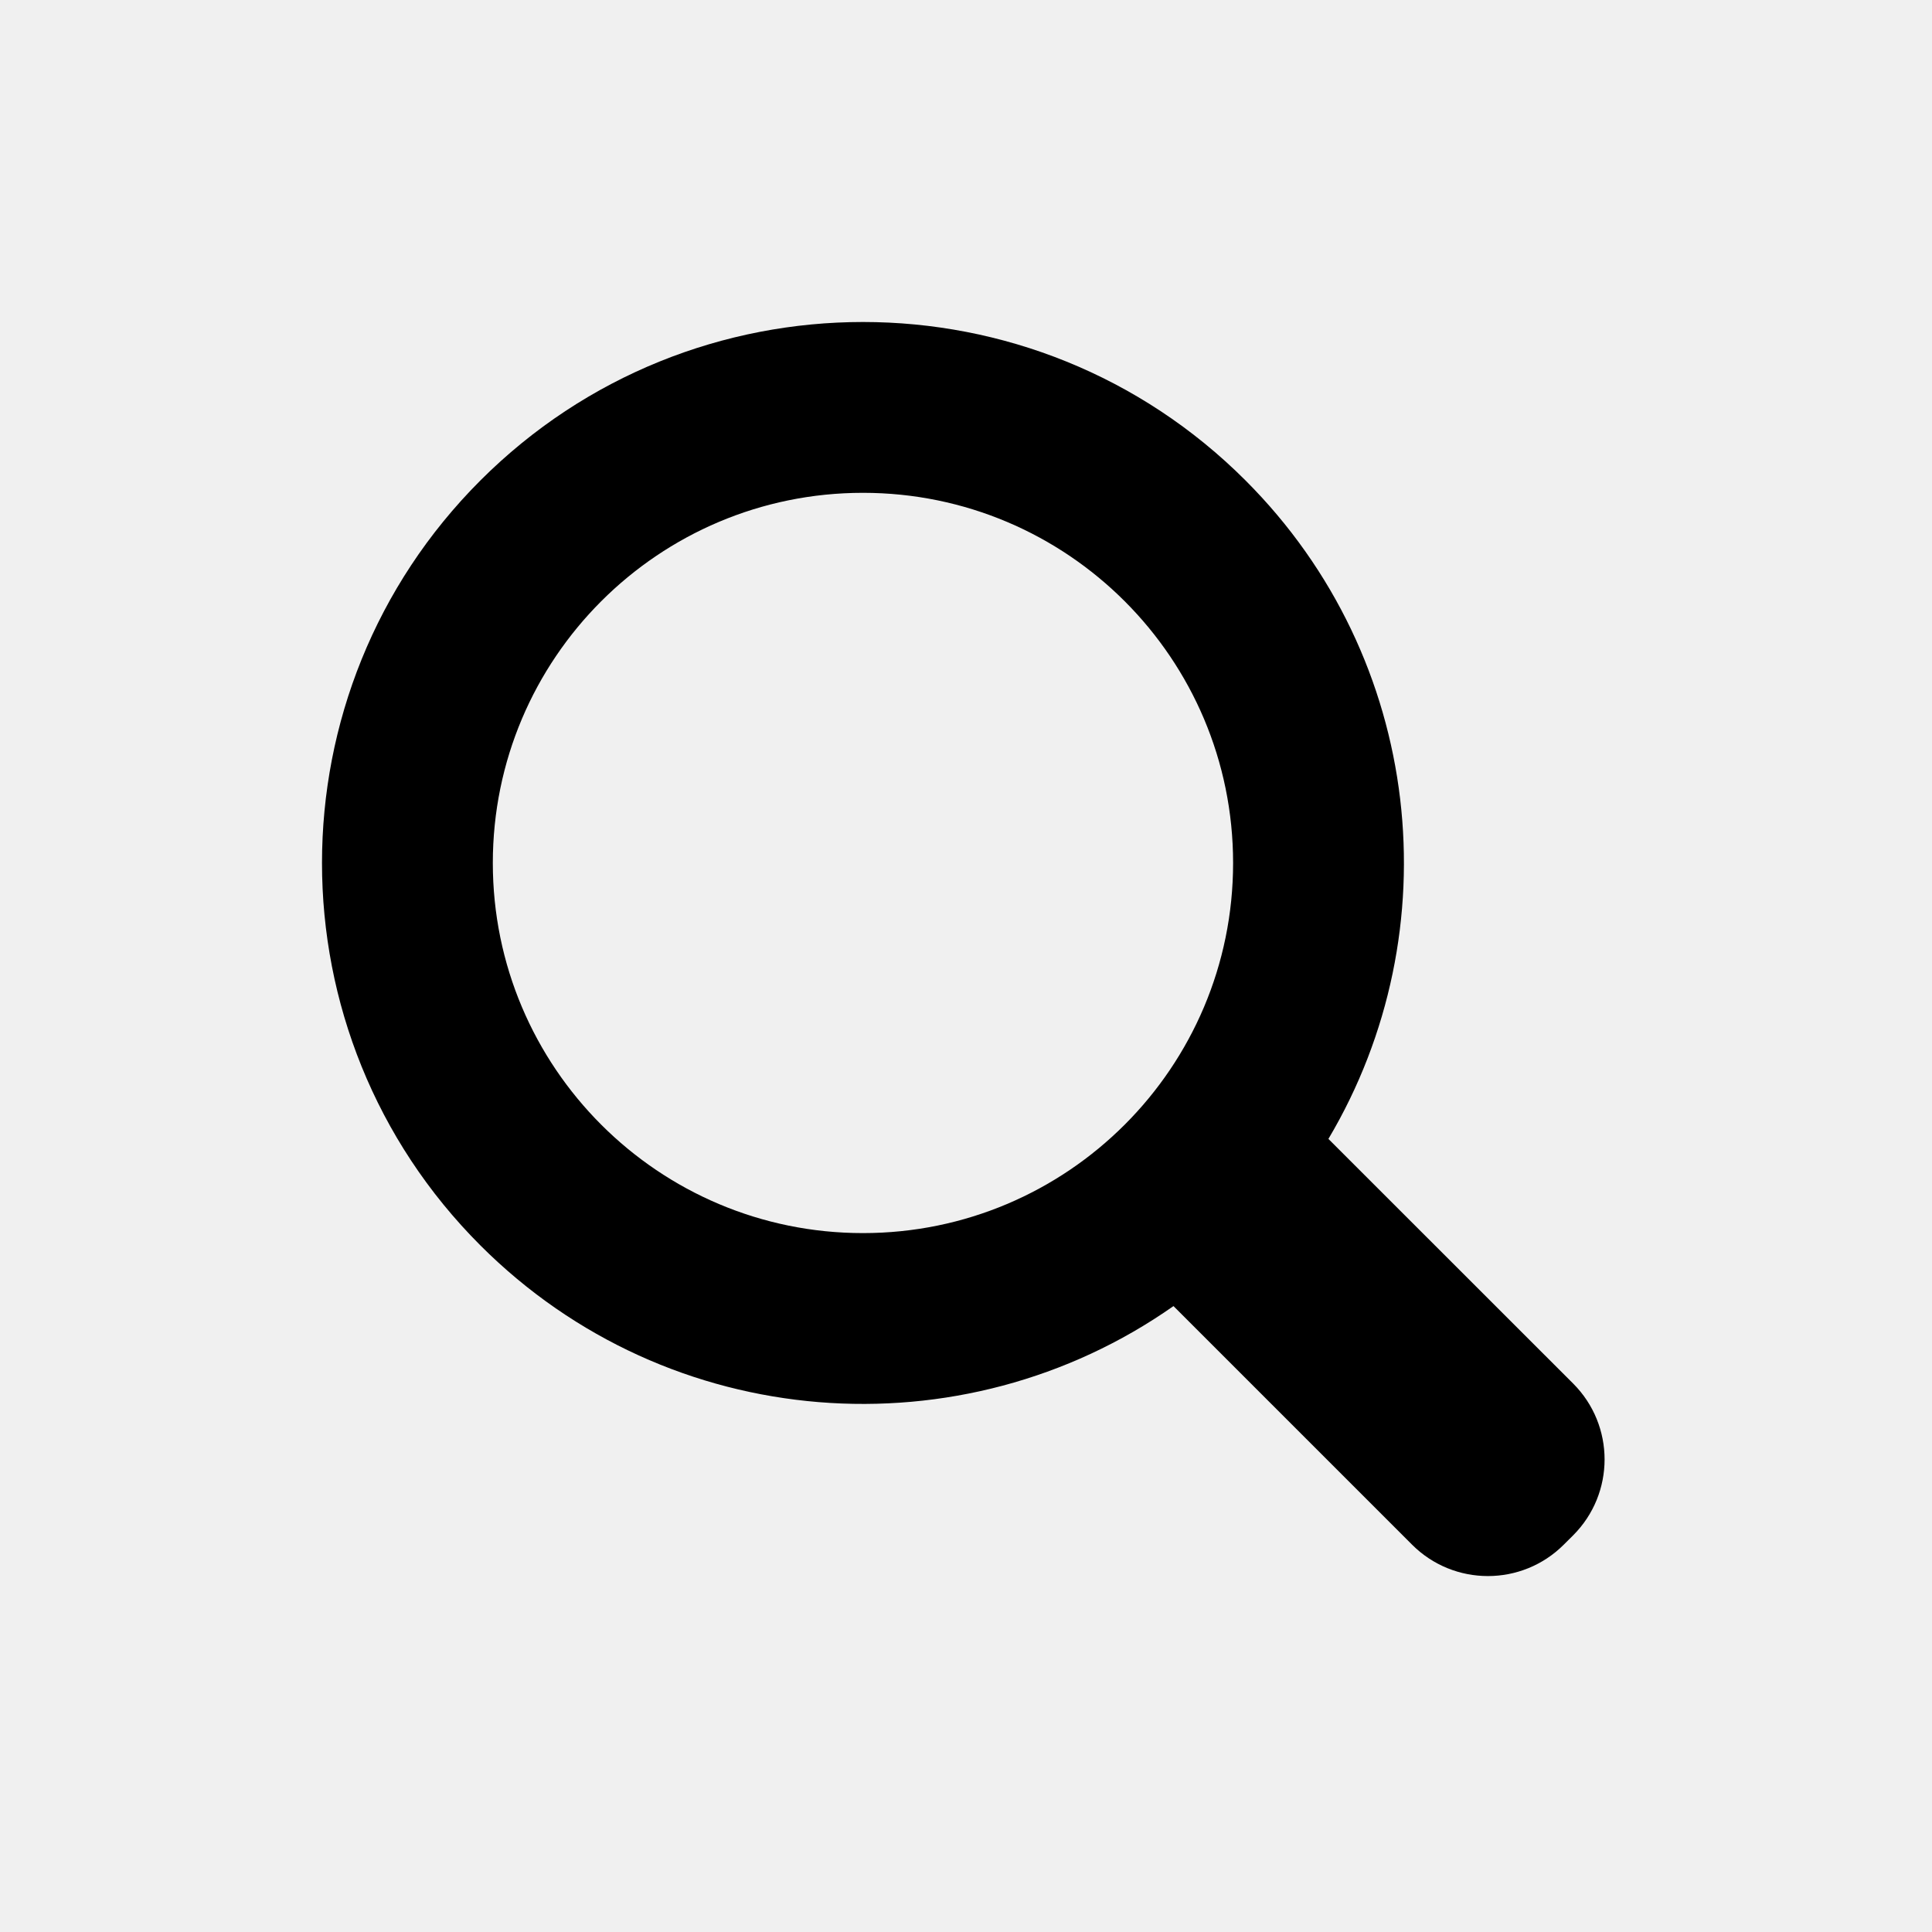
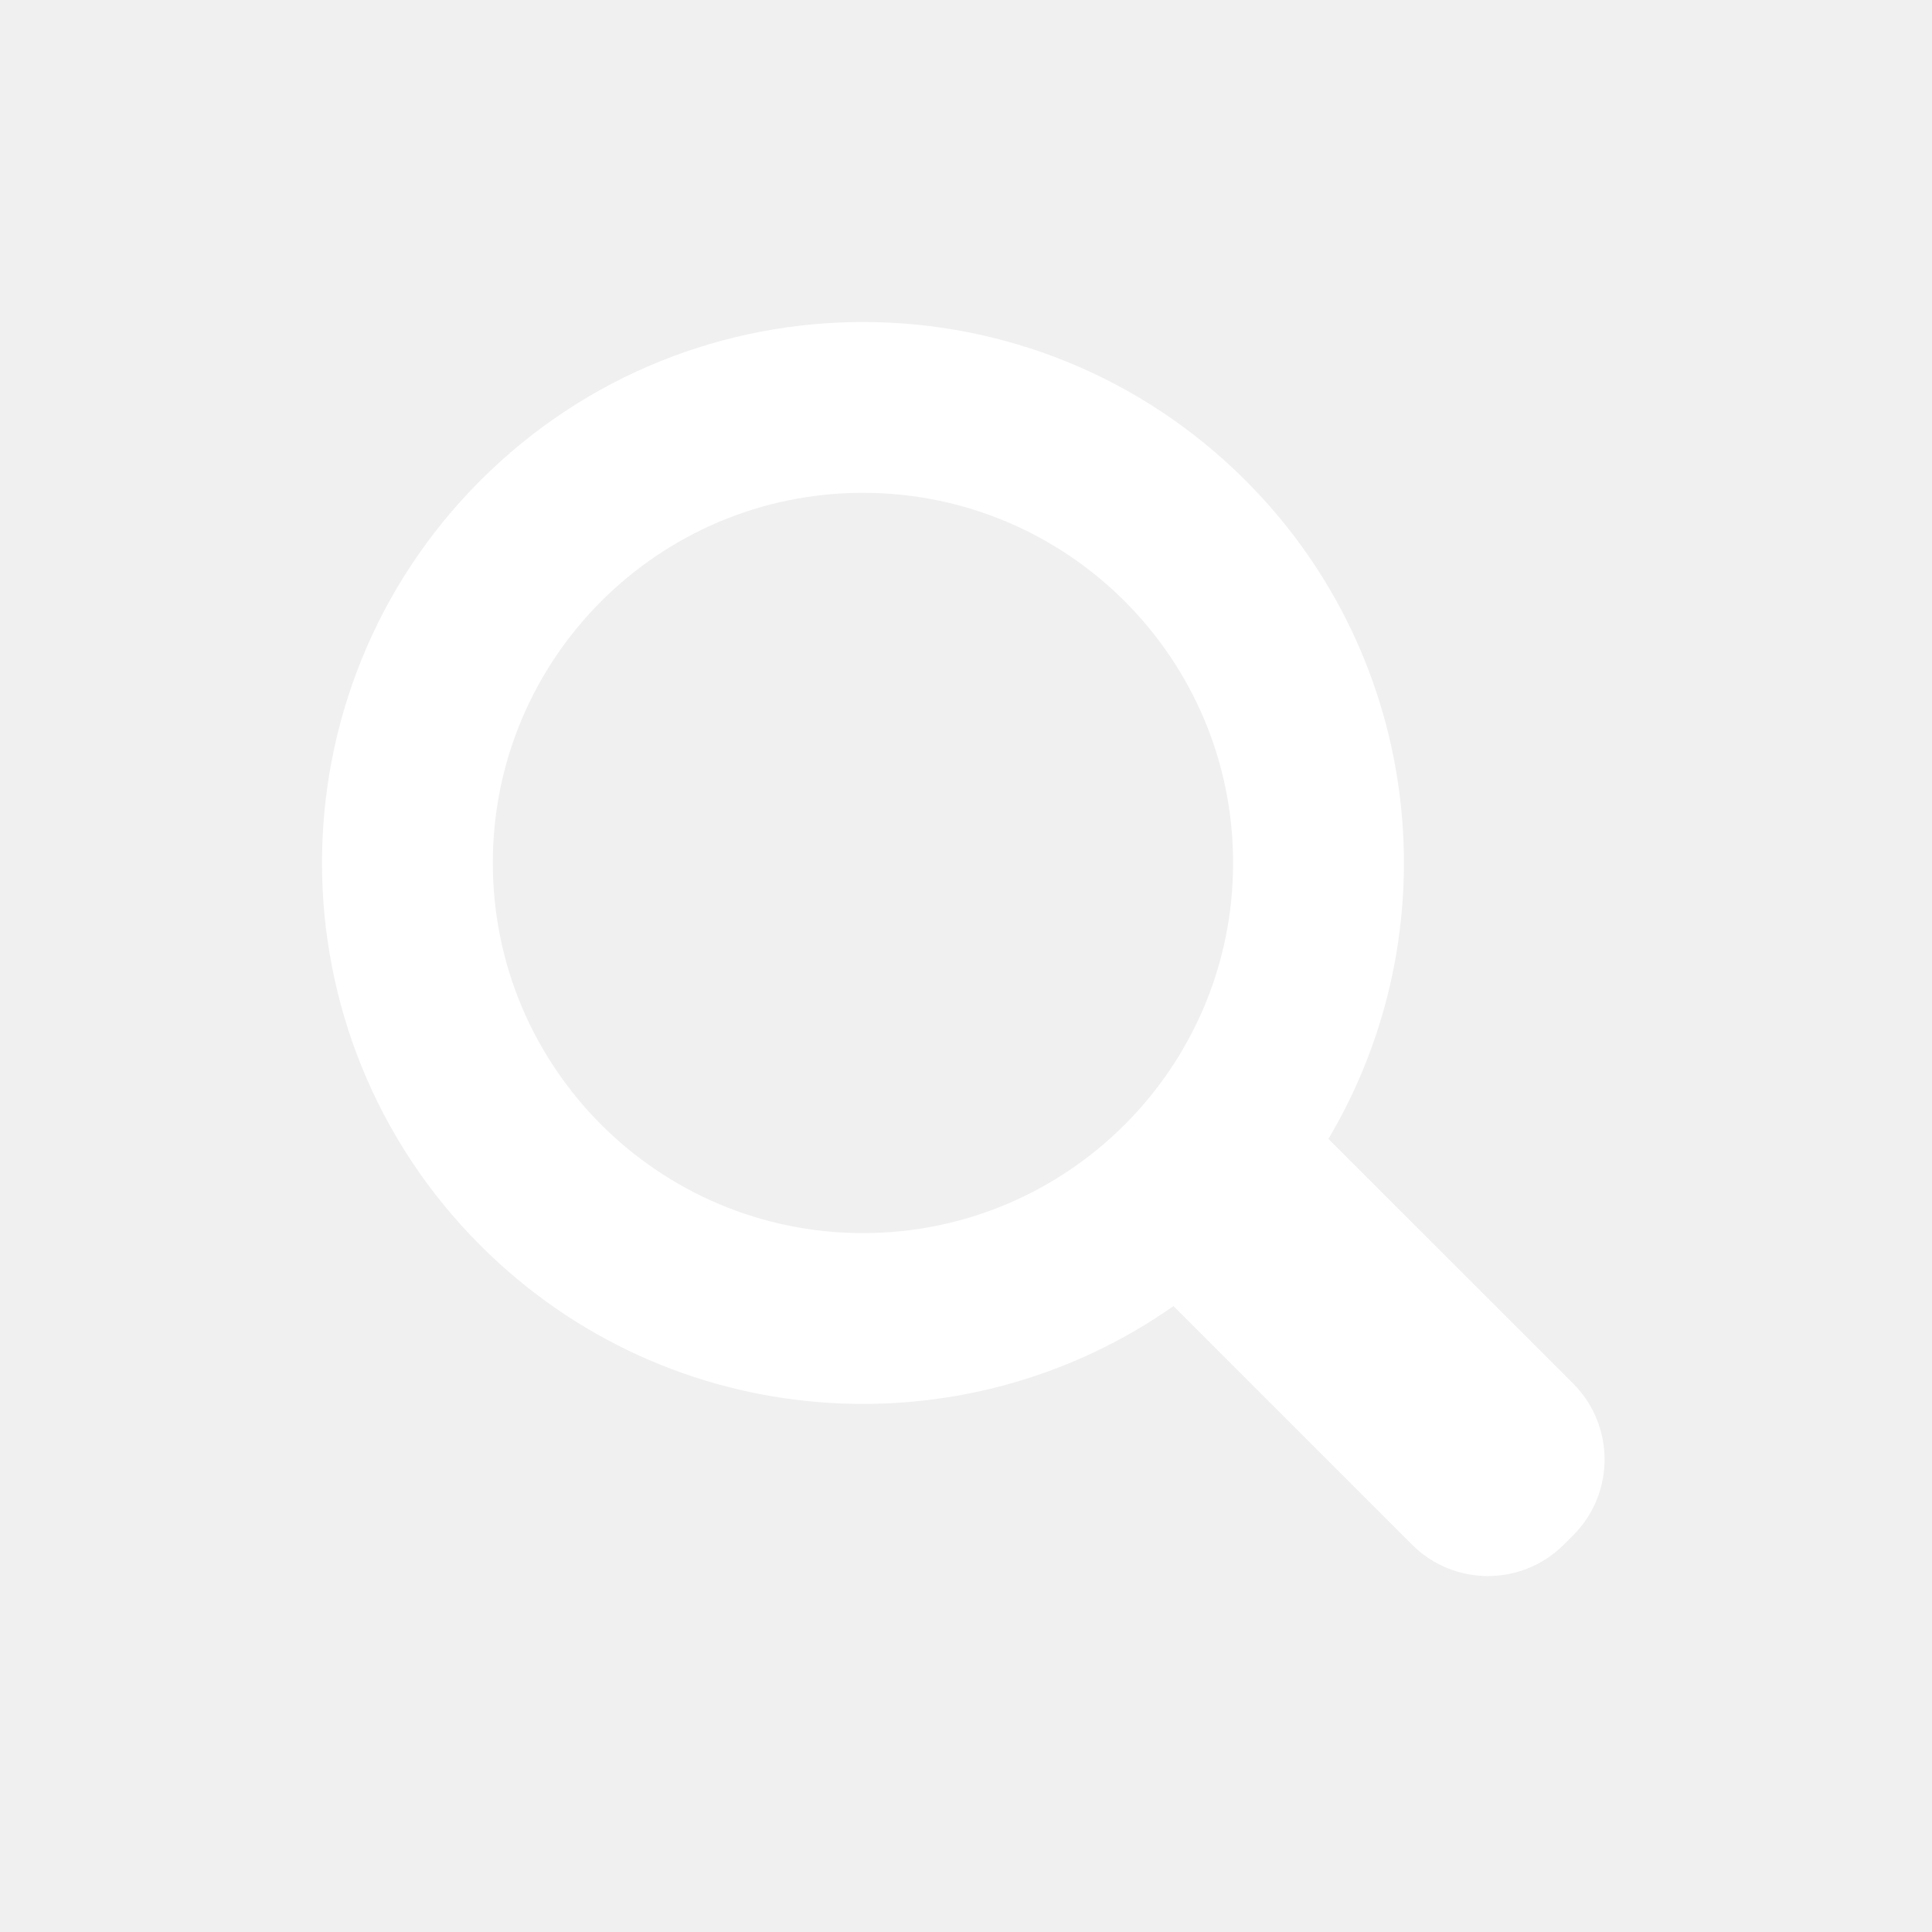
- <svg xmlns="http://www.w3.org/2000/svg" aria-hidden="true" aria-label="search" color="#f9f9f9" role="img" transform="" version="1.1" viewBox="0 0 36 36" data-route="PESQUISA" class="sc-bRBYWo bFBSwK">
+ <svg xmlns="http://www.w3.org/2000/svg" fill="#ffffff" aria-hidden="true" aria-label="search" color="#f9f9f9" role="img" transform="" version="1.1" viewBox="0 0 36 36" data-route="PESQUISA" class="sc-bRBYWo bFBSwK">
  <path d="M21.866 24.337c-3.933 2.762-9.398 2.386-12.914-1.13-3.936-3.936-3.936-10.318 0-14.255 3.937-3.936 10.32-3.936 14.256 0 3.327 3.327 3.842 8.402 1.545 12.27l4.56 4.558a2 2 0 0 1 0 2.829l-.174.173a2 2 0 0 1-2.828 0l-4.445-4.445zm-5.786-1.36a6.897 6.897 0 1 0 0-13.794 6.897 6.897 0 0 0 0 13.794z" class="sc-Rmtcm cUjquv" />
</svg>
